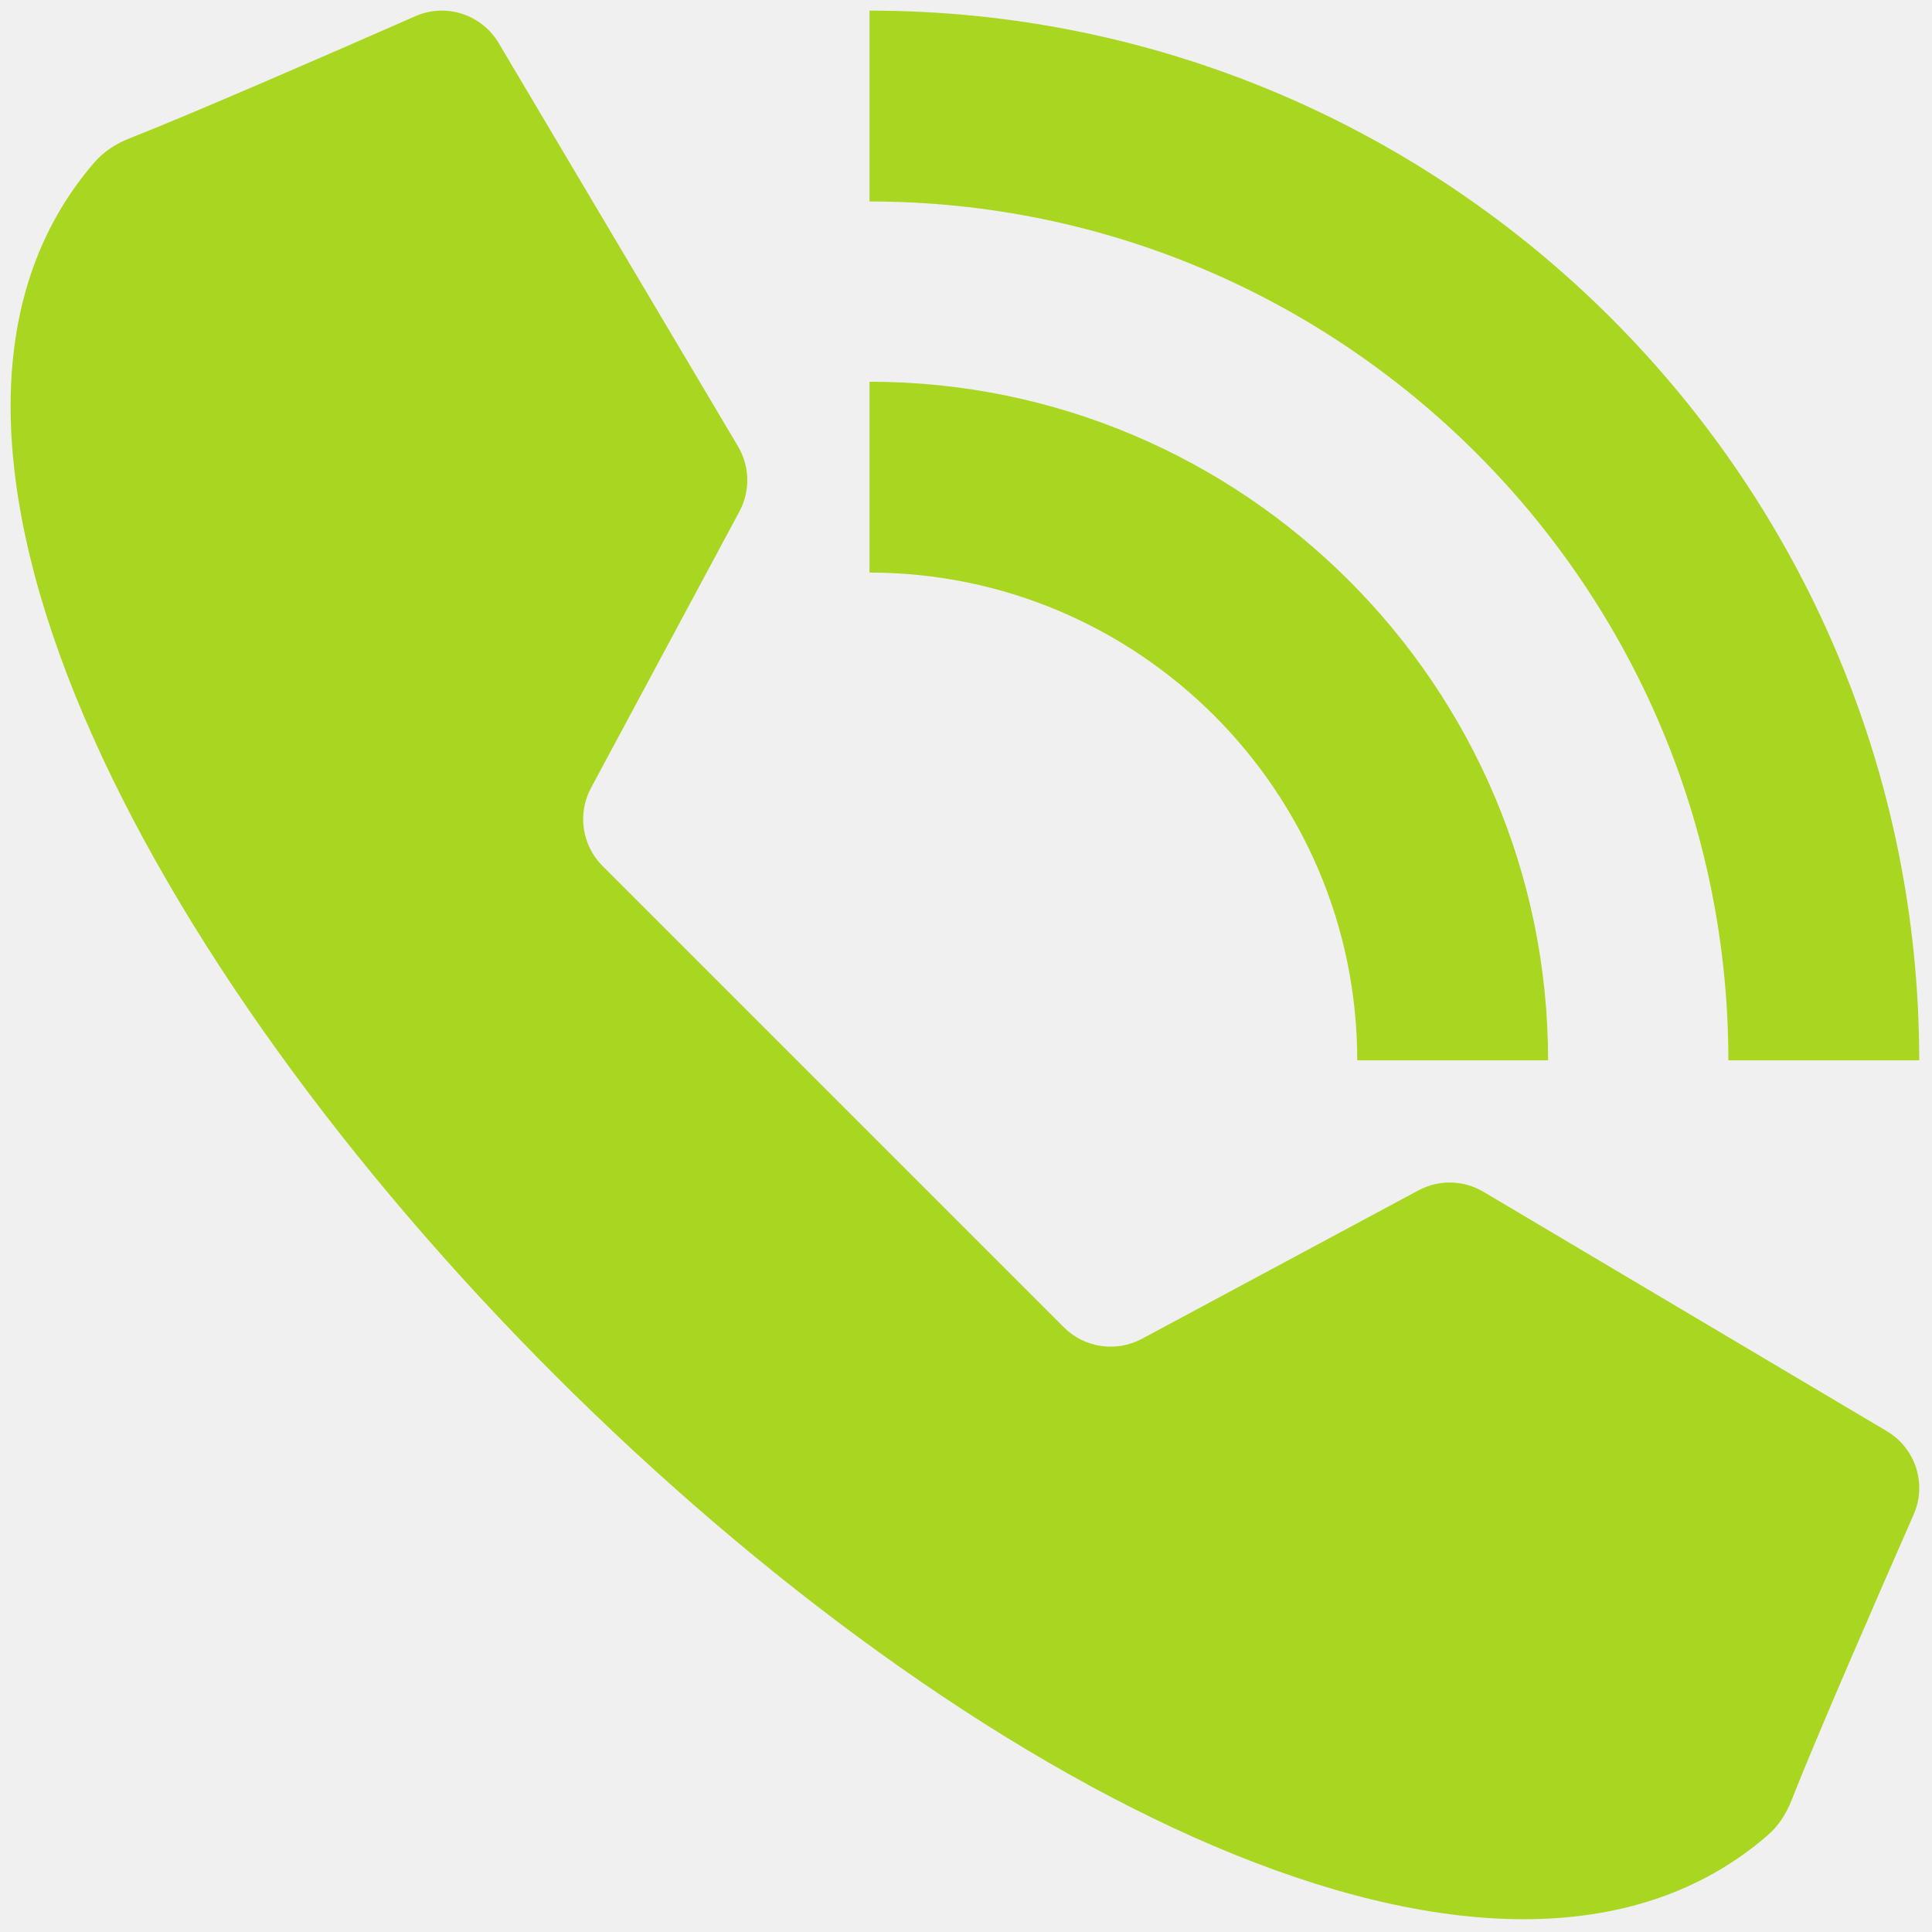
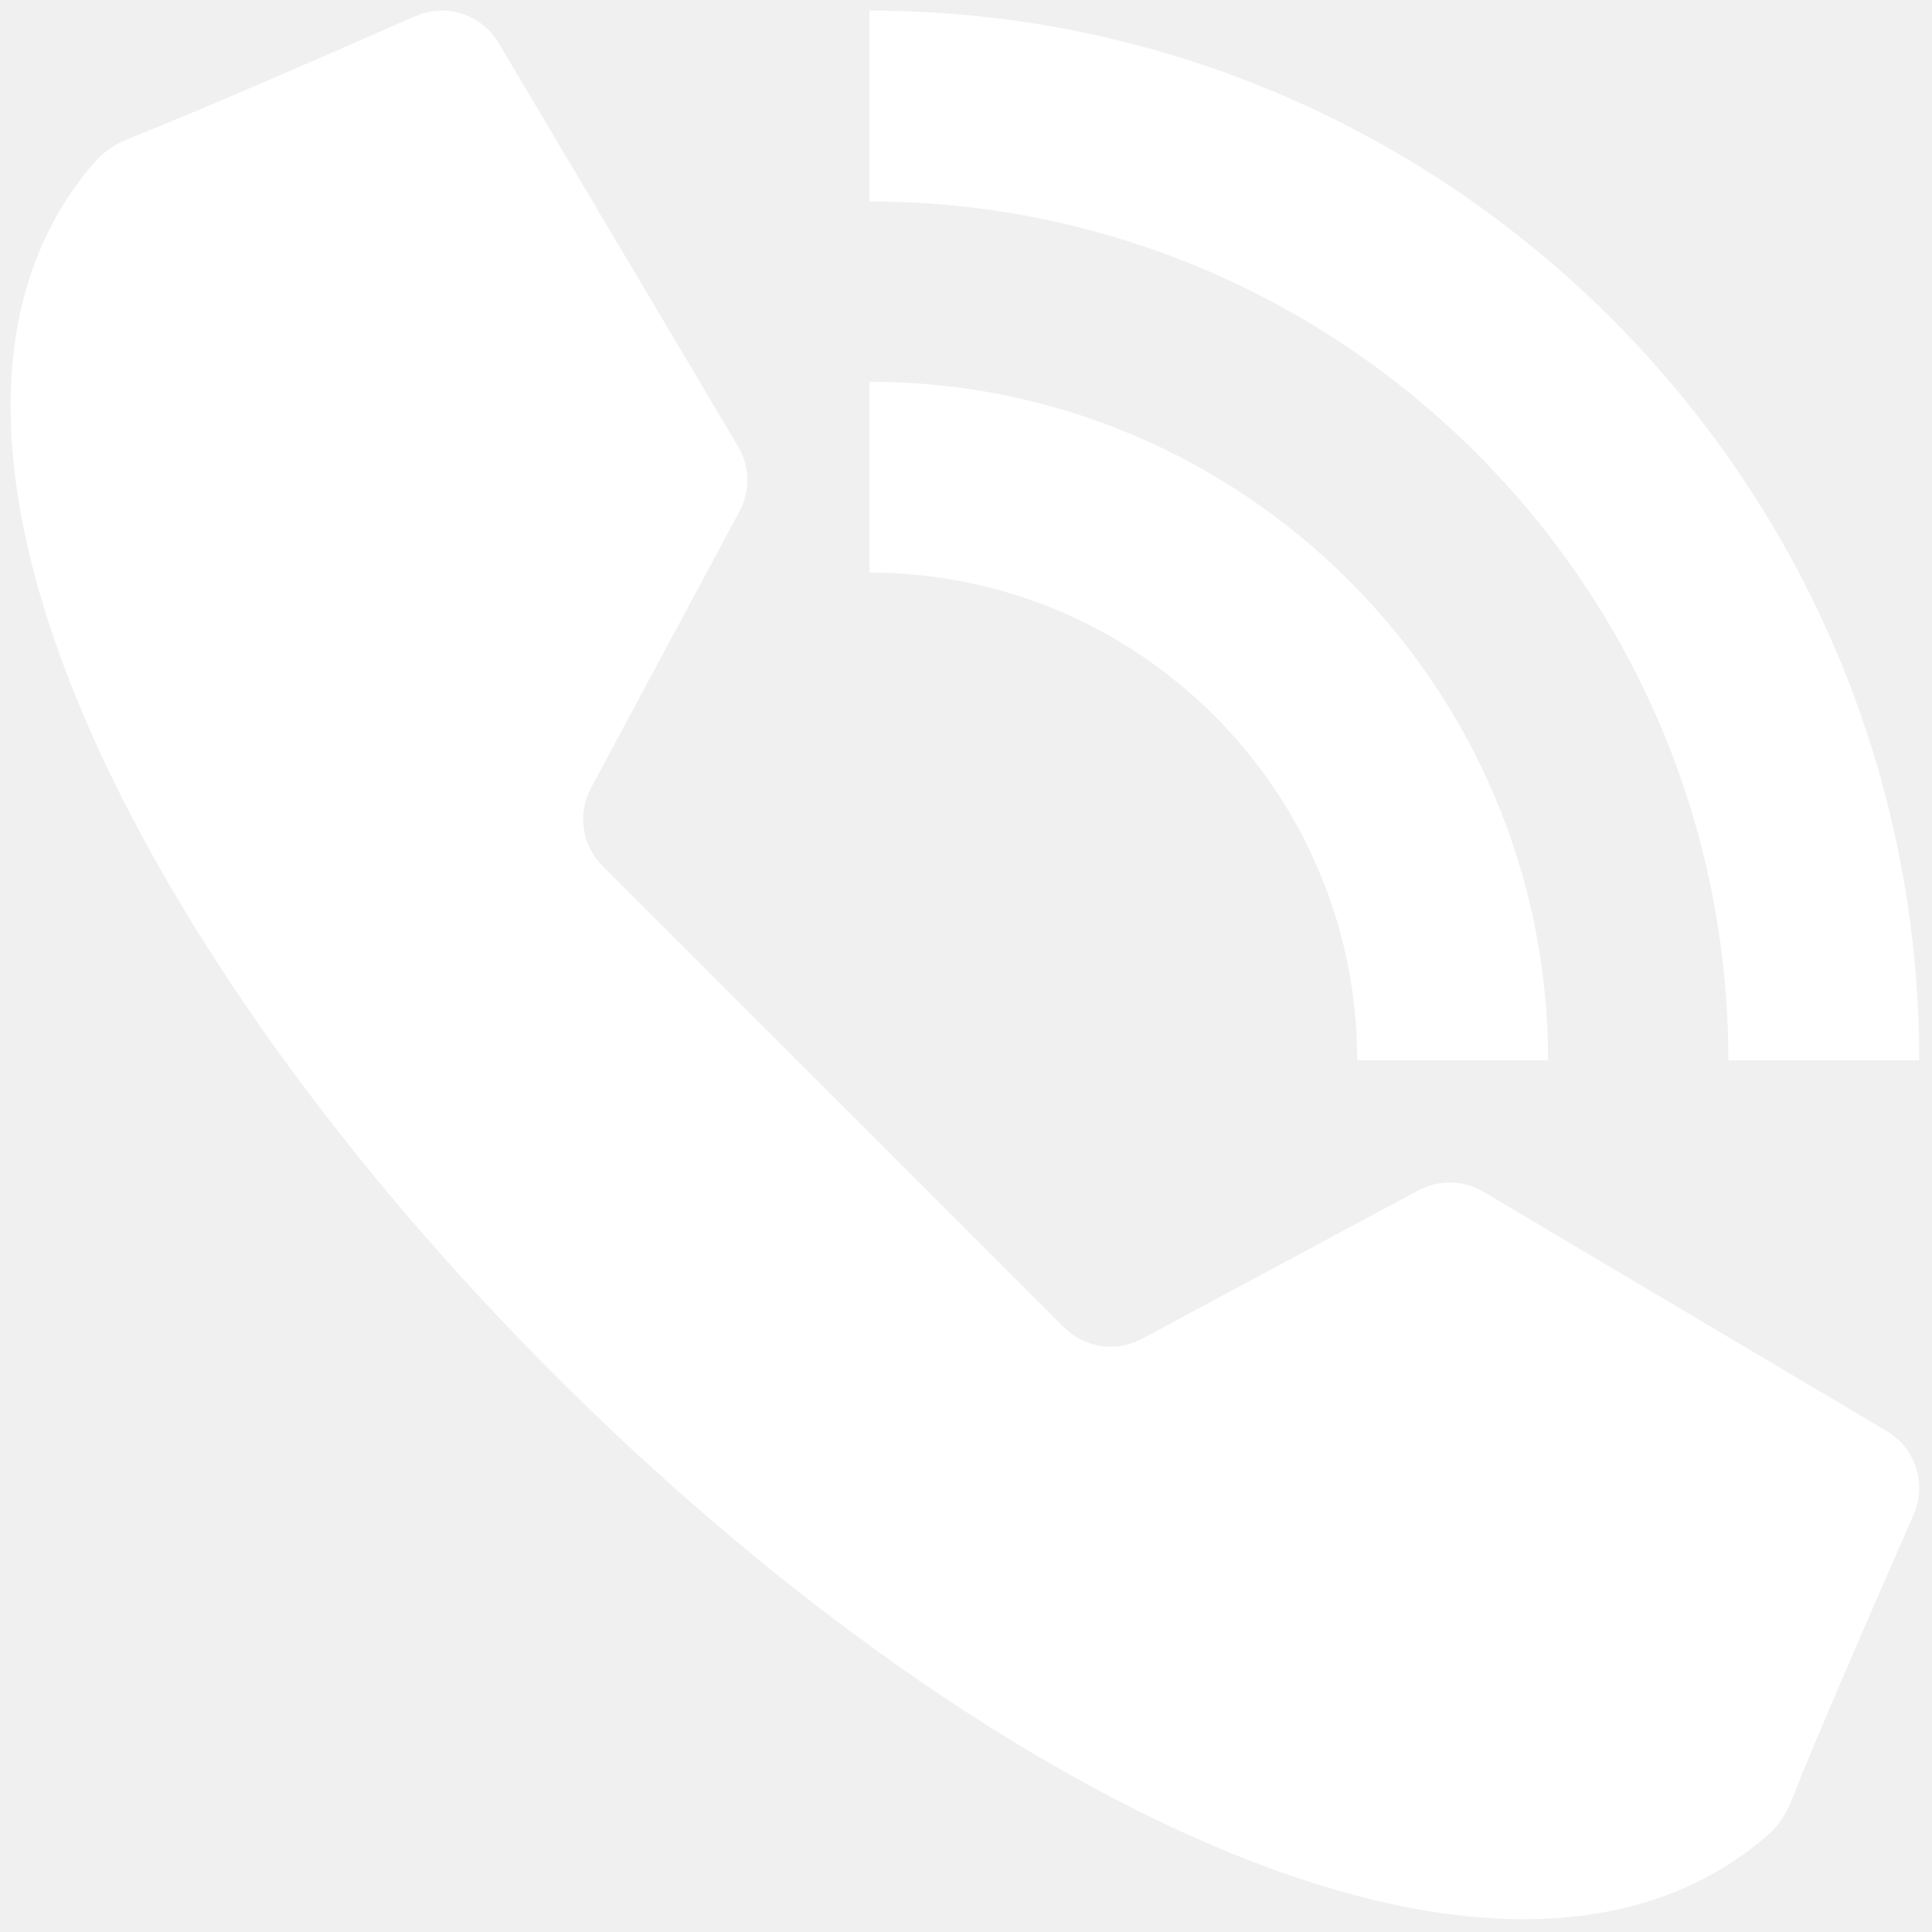
<svg xmlns="http://www.w3.org/2000/svg" version="1.1" width="256" height="256" viewBox="0 0 256 256" xml:space="preserve">
  <defs>
</defs>
  <g style="stroke: none; stroke-width: 0; stroke-dasharray: none; stroke-linecap: butt; stroke-linejoin: miter; stroke-miterlimit: 10; fill: none; fill-rule: nonzero; opacity: 1;" transform="translate(1.406593 1.406593) scale(2.81 2.81)">
-     <path d="M 38.789 51.211 l 10.876 10.876 c 0.974 0.974 2.471 1.194 3.684 0.543 l 13.034 -6.997 c 0.964 -0.518 2.129 -0.493 3.07 0.066 l 19.017 11.285 c 1.357 0.805 1.903 2.489 1.268 3.933 c -1.625 3.698 -4.583 10.476 -5.758 13.473 c -0.247 0.631 -0.615 1.209 -1.127 1.652 c -12.674 10.986 -37.89 -2.4 -57.191 -21.701 C 6.358 45.039 -7.028 19.823 3.958 7.149 c 0.444 -0.512 1.022 -0.88 1.652 -1.127 c 2.996 -1.175 9.775 -4.133 13.473 -5.758 c 1.444 -0.635 3.128 -0.089 3.933 1.268 l 11.285 19.017 c 0.558 0.941 0.583 2.106 0.066 3.07 L 27.37 36.651 c -0.651 1.213 -0.431 2.71 0.543 3.684 C 27.913 40.335 38.789 51.211 38.789 51.211 z" style="stroke: none; stroke-width: 1; stroke-dasharray: none; stroke-linecap: butt; stroke-linejoin: miter; stroke-miterlimit: 10; fill: #a9d621; fill-rule: nonzero; opacity: 1;" transform=" matrix(1 0 0 1 0 0) " stroke-linecap="round" />
-     <path d="M 90 49.5 h -9 C 81 27.168 62.832 9 40.5 9 V 0 C 67.794 0 90 22.206 90 49.5 z" style="stroke: none; stroke-width: 1; stroke-dasharray: none; stroke-linecap: butt; stroke-linejoin: miter; stroke-miterlimit: 10; fill: #a9d621; fill-rule: nonzero; opacity: 1;" transform=" matrix(1 0 0 1 0 0) " stroke-linecap="round" />
-     <path d="M 72.5 49.5 h -9 c 0 -12.682 -10.317 -23 -23 -23 v -9 C 58.145 17.5 72.5 31.855 72.5 49.5 z" style="stroke: none; stroke-width: 1; stroke-dasharray: none; stroke-linecap: butt; stroke-linejoin: miter; stroke-miterlimit: 10; fill: #a9d621; fill-rule: nonzero; opacity: 1;" transform=" matrix(1 0 0 1 0 0) " stroke-linecap="round" />
+     <path d="M 38.789 51.211 l 10.876 10.876 c 0.974 0.974 2.471 1.194 3.684 0.543 l 13.034 -6.997 c 0.964 -0.518 2.129 -0.493 3.07 0.066 l 19.017 11.285 c 1.357 0.805 1.903 2.489 1.268 3.933 c -1.625 3.698 -4.583 10.476 -5.758 13.473 c -0.247 0.631 -0.615 1.209 -1.127 1.652 c -12.674 10.986 -37.89 -2.4 -57.191 -21.701 C 6.358 45.039 -7.028 19.823 3.958 7.149 c 0.444 -0.512 1.022 -0.88 1.652 -1.127 c 2.996 -1.175 9.775 -4.133 13.473 -5.758 c 1.444 -0.635 3.128 -0.089 3.933 1.268 l 11.285 19.017 c 0.558 0.941 0.583 2.106 0.066 3.07 L 27.37 36.651 c -0.651 1.213 -0.431 2.71 0.543 3.684 C 27.913 40.335 38.789 51.211 38.789 51.211 z" style="stroke: none; stroke-width: 1; stroke-dasharray: none; stroke-linecap: butt; stroke-linejoin: miter; stroke-miterlimit: 10; fill: #fff; fill-rule: nonzero; opacity: 1;" transform=" matrix(1 0 0 1 0 0) " stroke-linecap="round" />
+     <path d="M 90 49.5 h -9 C 81 27.168 62.832 9 40.5 9 V 0 C 67.794 0 90 22.206 90 49.5 z" style="stroke: none; stroke-width: 1; stroke-dasharray: none; stroke-linecap: butt; stroke-linejoin: miter; stroke-miterlimit: 10; fill: #fff; fill-rule: nonzero; opacity: 1;" transform=" matrix(1 0 0 1 0 0) " stroke-linecap="round" />
+     <path d="M 72.5 49.5 h -9 c 0 -12.682 -10.317 -23 -23 -23 v -9 C 58.145 17.5 72.5 31.855 72.5 49.5 z" style="stroke: none; stroke-width: 1; stroke-dasharray: none; stroke-linecap: butt; stroke-linejoin: miter; stroke-miterlimit: 10; fill: #fff; fill-rule: nonzero; opacity: 1;" transform=" matrix(1 0 0 1 0 0) " stroke-linecap="round" />
  </g>
</svg>
